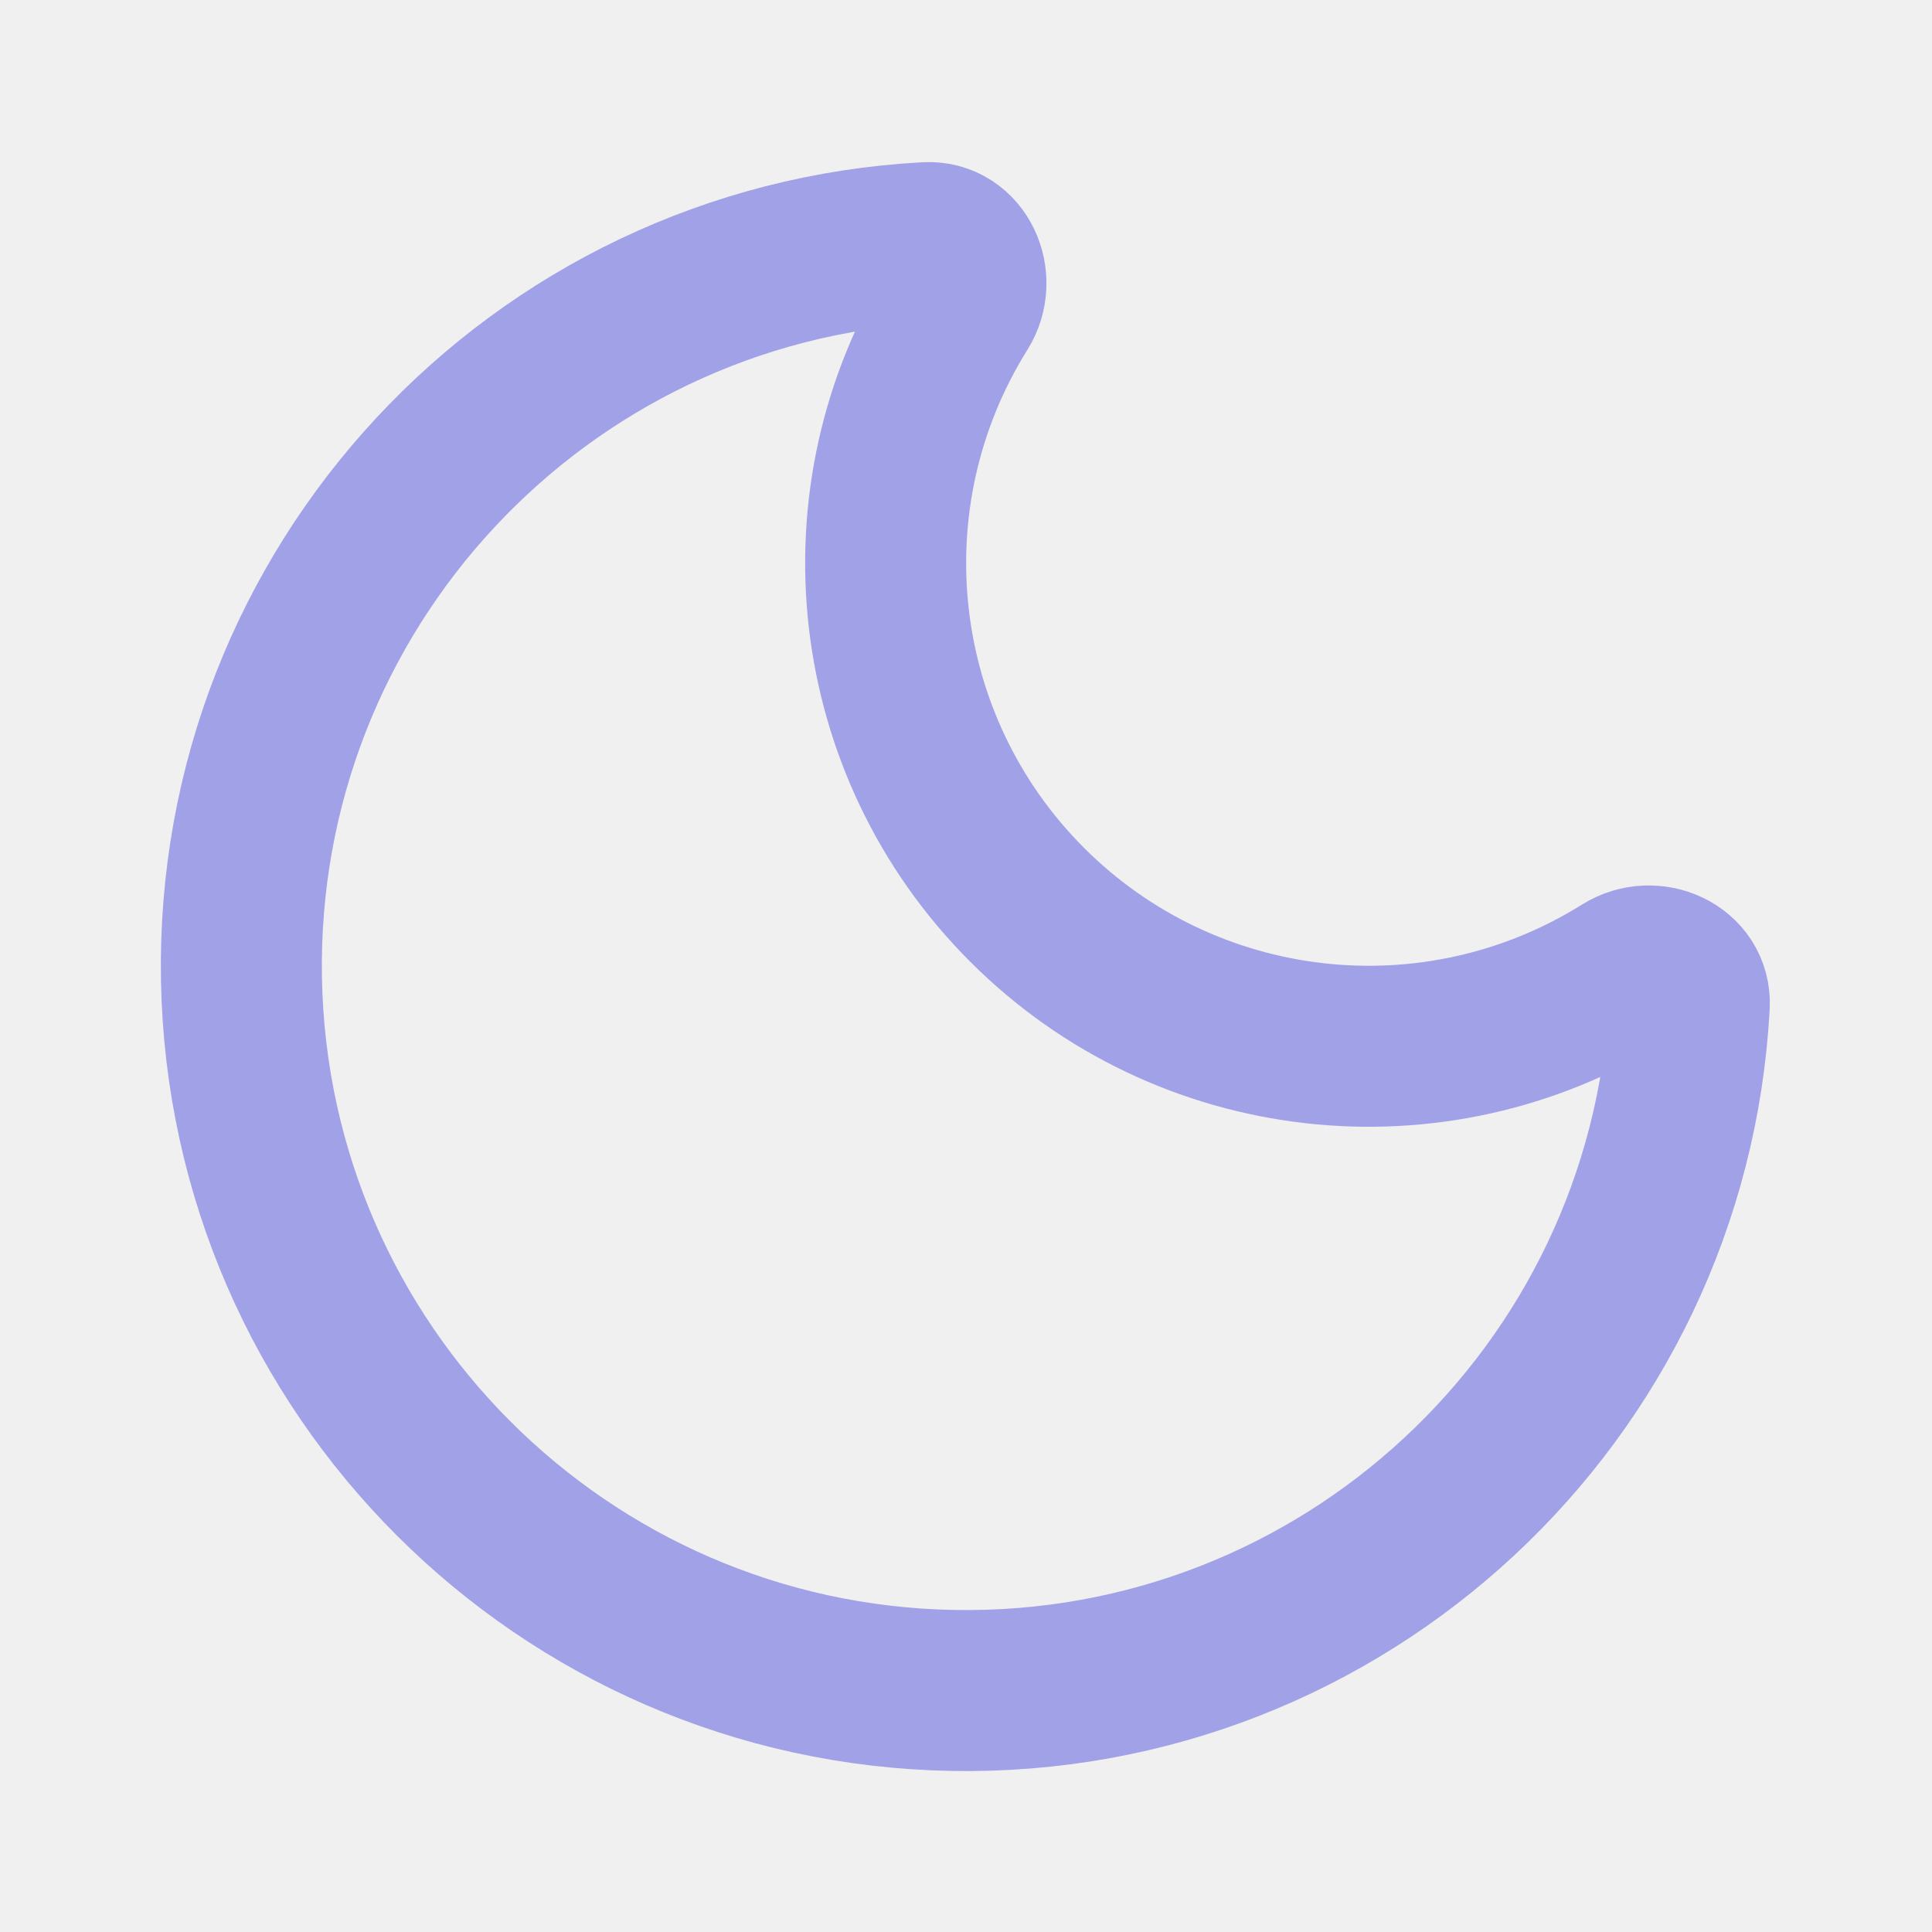
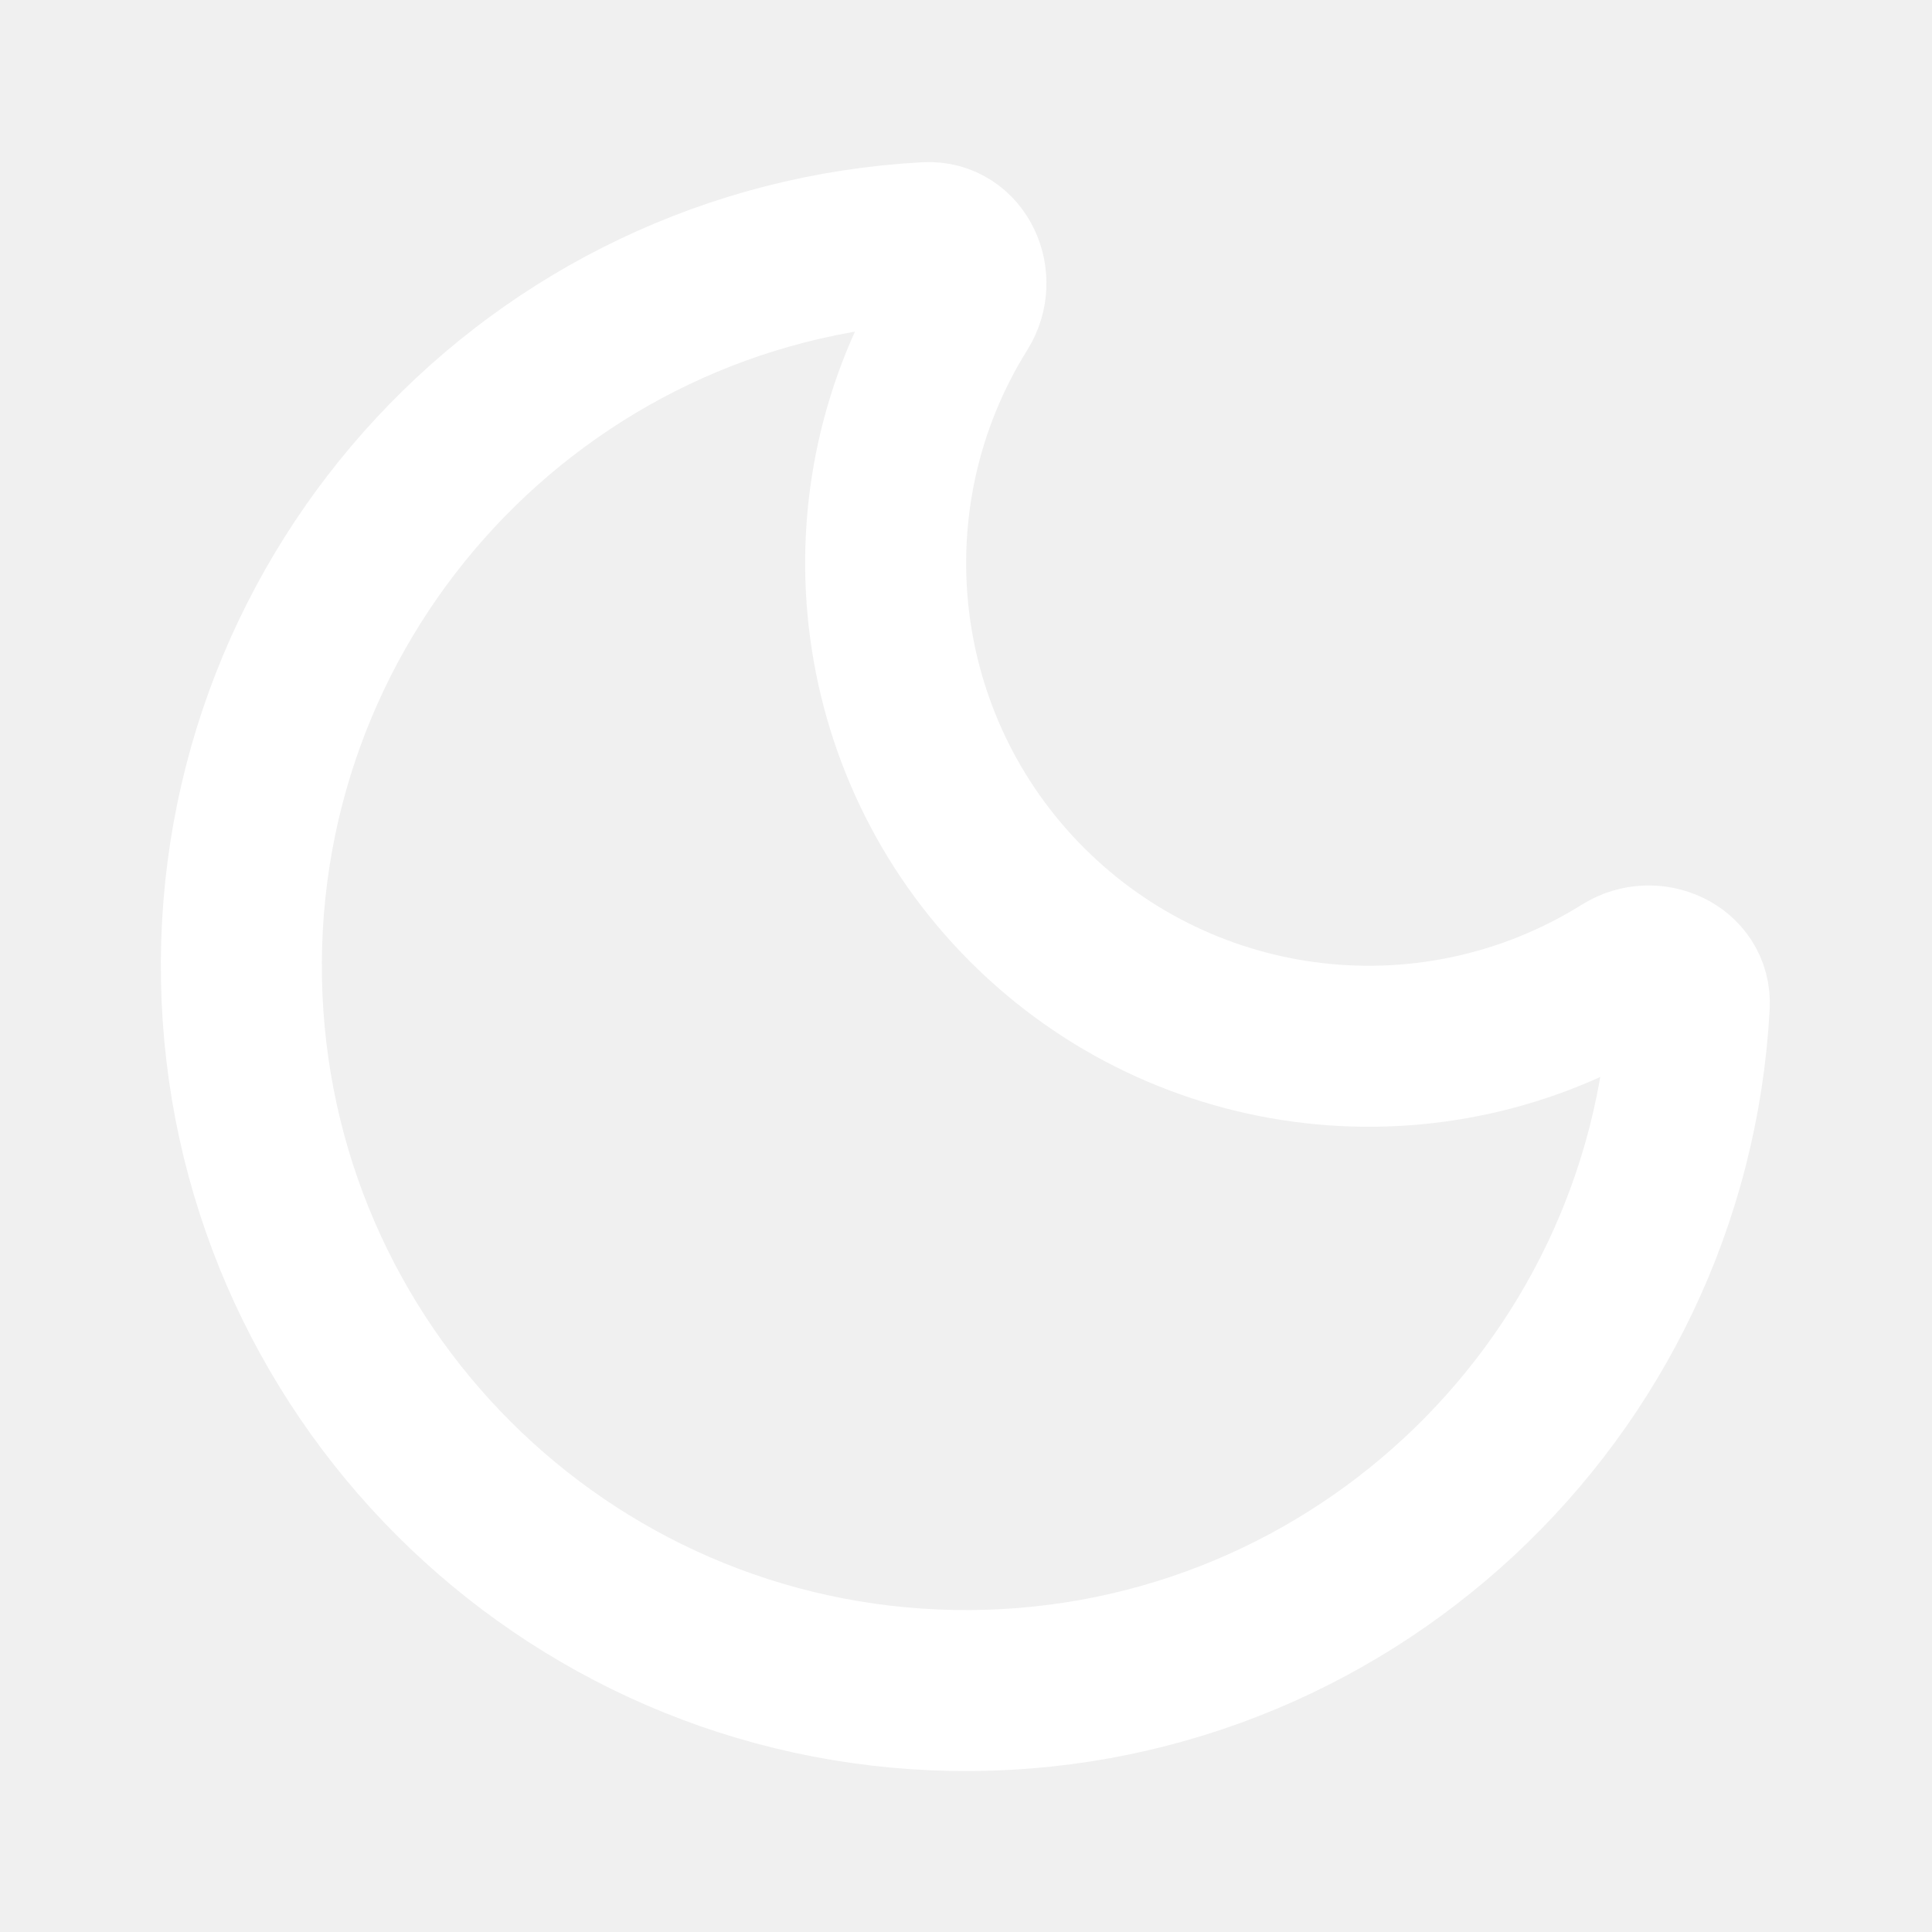
- <svg xmlns="http://www.w3.org/2000/svg" width="24" height="24" viewBox="0 0 24 24" fill="none" stroke="#A1A1E8" stroke-width="2" stroke-linecap="round" stroke-linejoin="round" class="lucide lucide-moon-icon lucide-moon">
+ <svg xmlns="http://www.w3.org/2000/svg" width="24" height="24" viewBox="0 0 24 24" fill="none" stroke="#FFFFFF" stroke-width="2" stroke-linecap="round" stroke-linejoin="round" class="lucide lucide-moon-icon lucide-moon">
  <path d="M20.985 12.486a9 9 0 1 1-9.473-9.472c.405-.022.617.46.402.803a6 6 0 0 0 8.268 8.268c.344-.215.825-.004.803.401" />
</svg>
